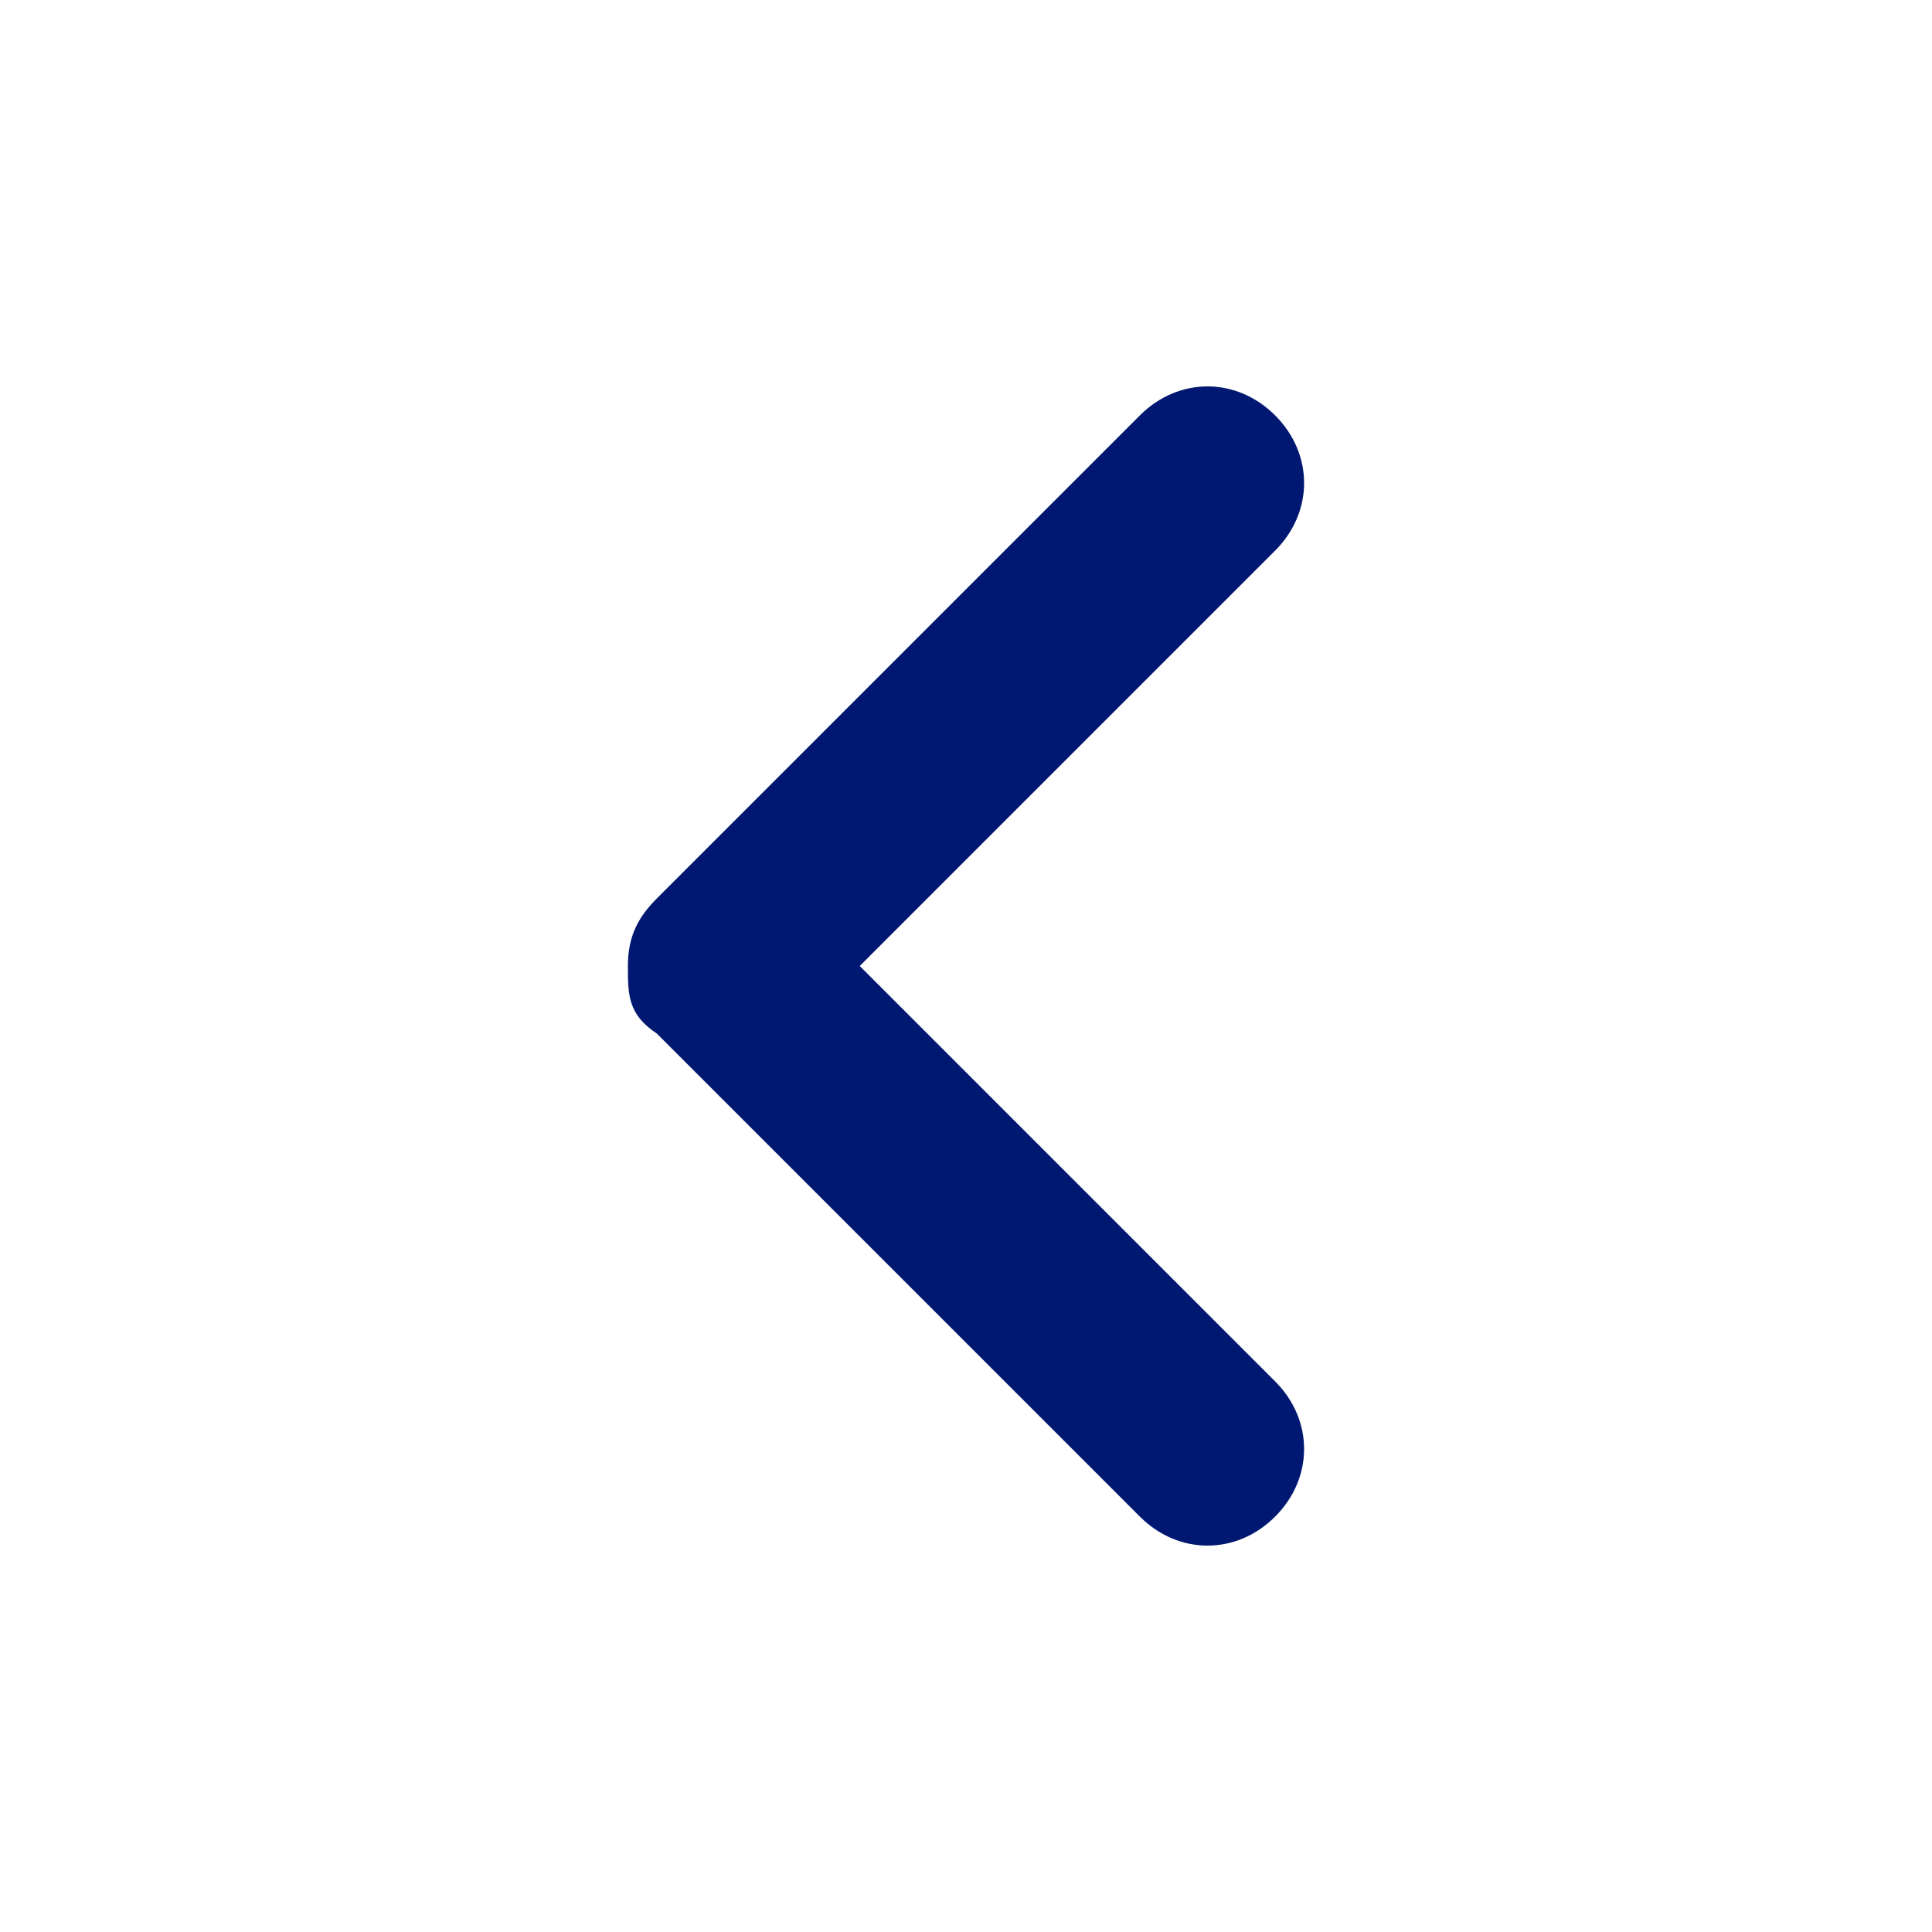
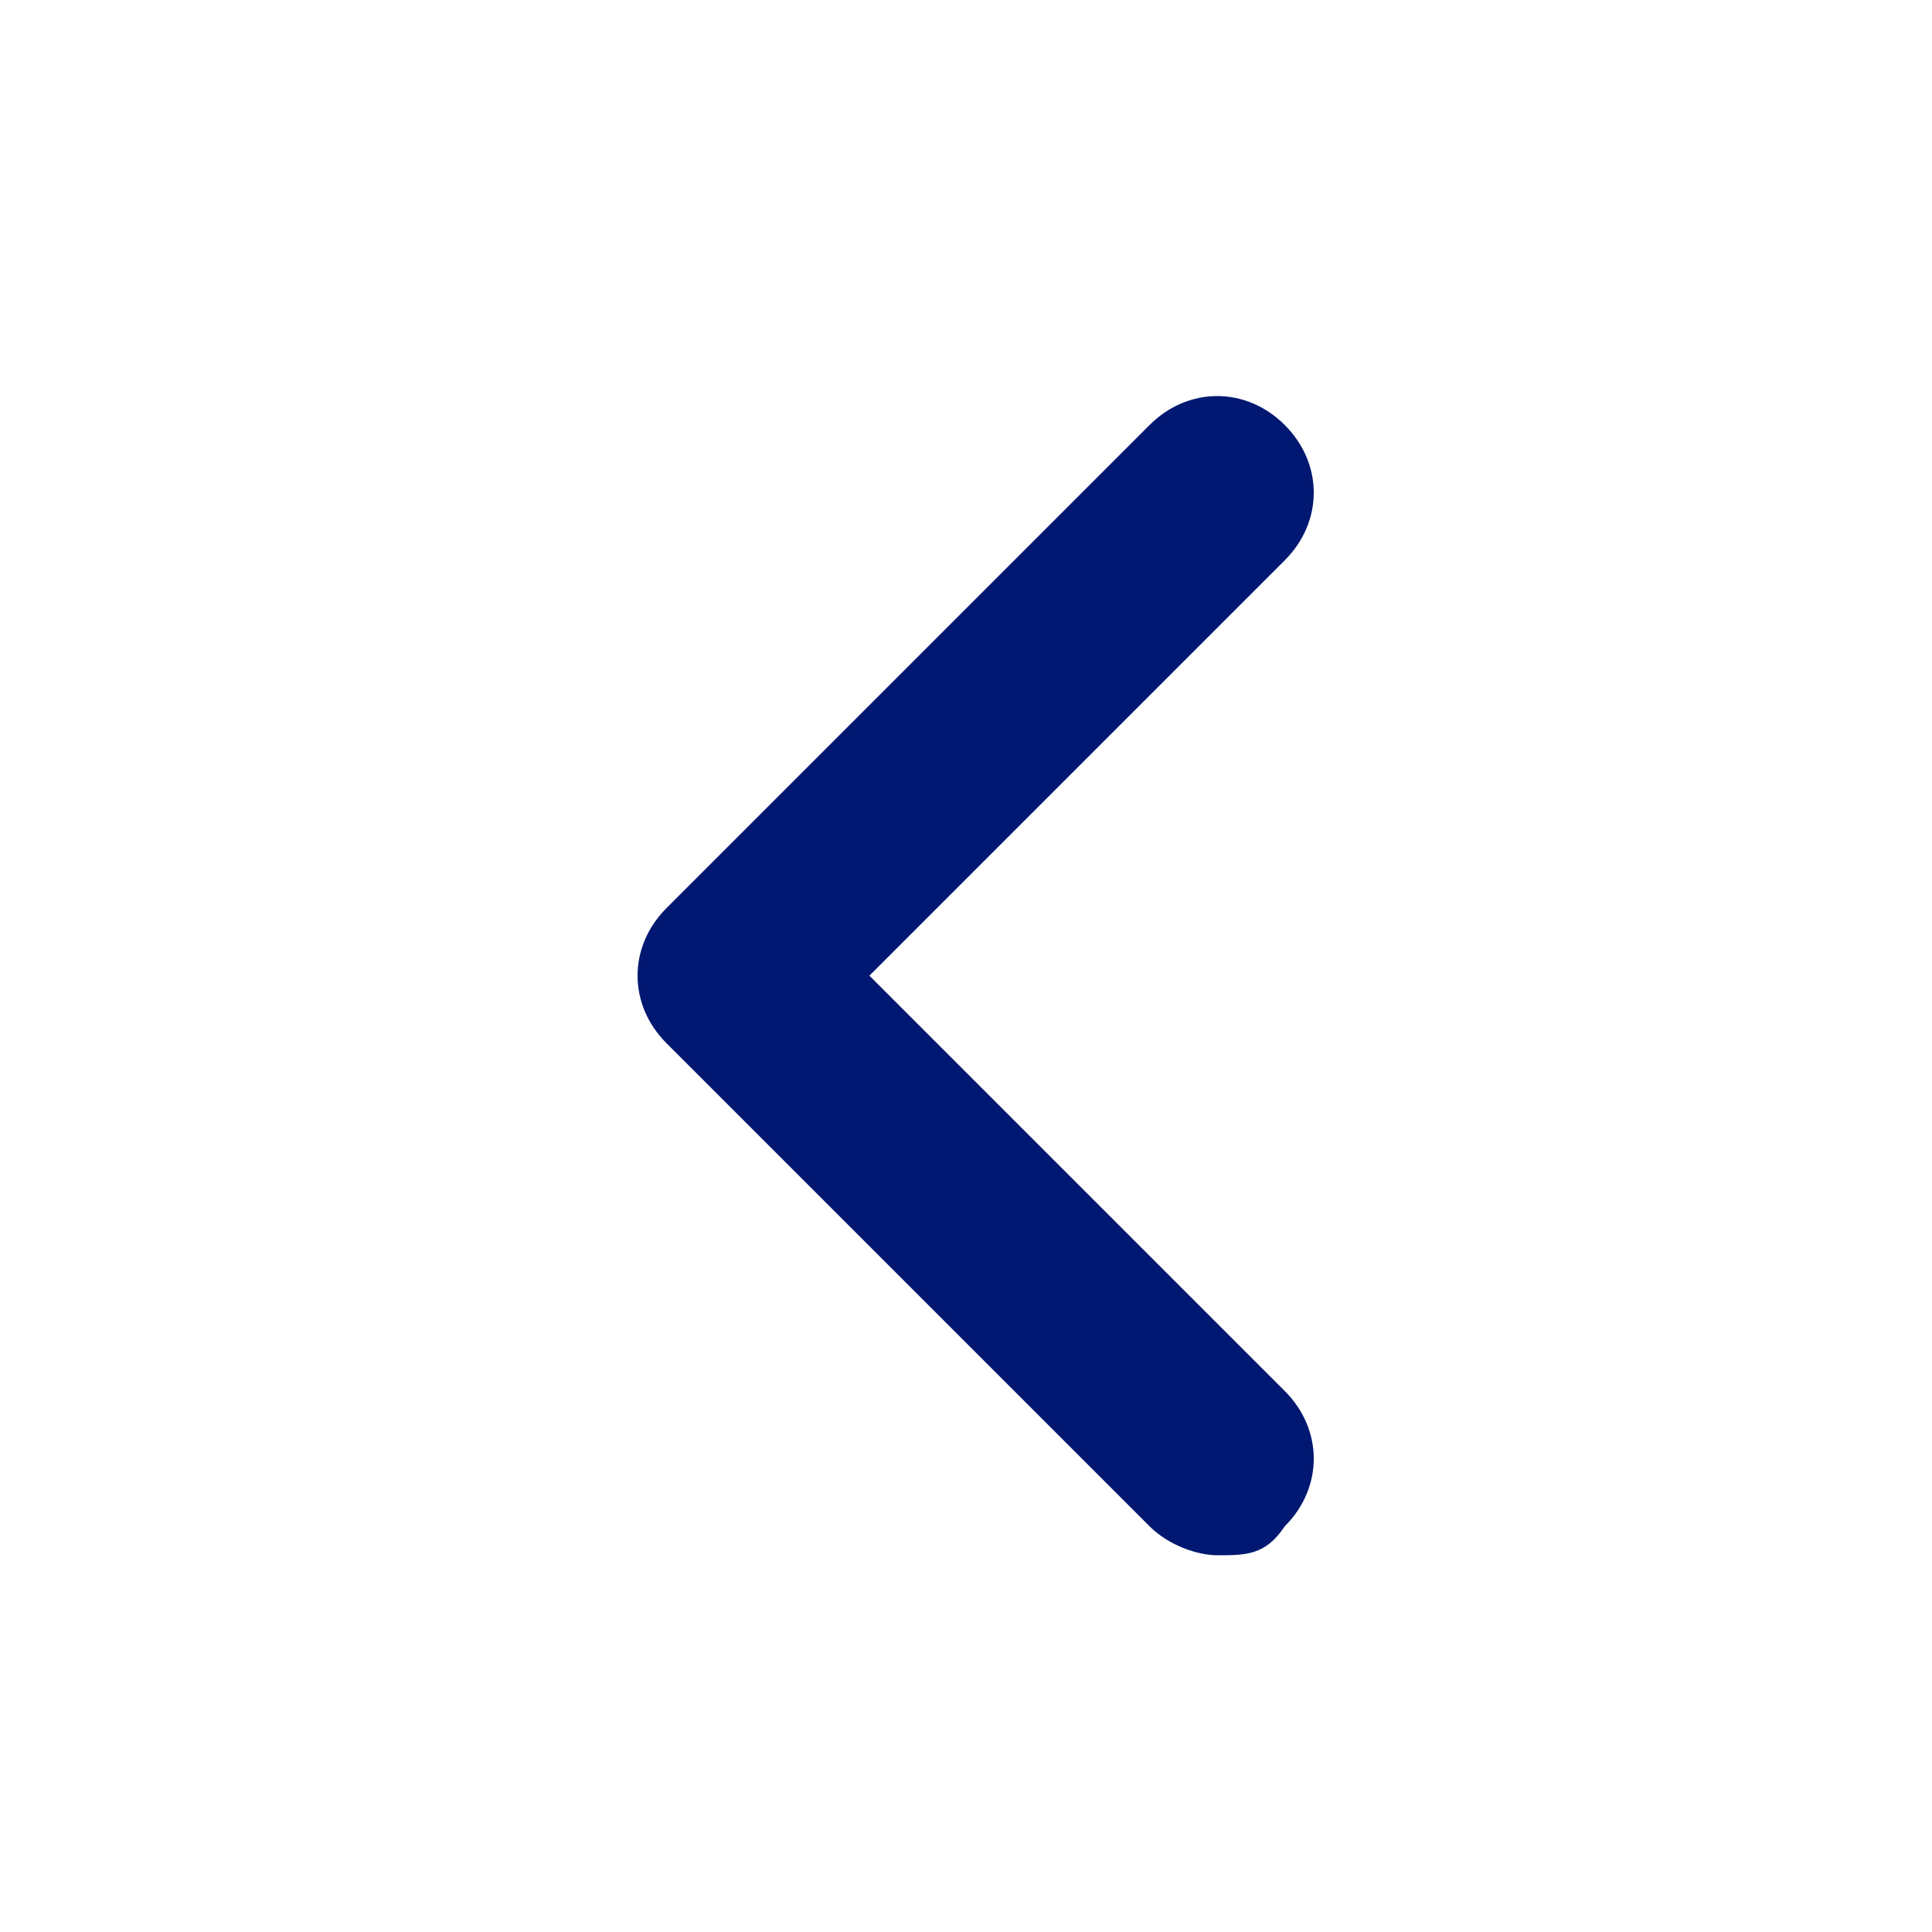
- <svg xmlns="http://www.w3.org/2000/svg" id="_レイヤー_1" version="1.1" viewBox="0 0 20 20">
+ <svg xmlns="http://www.w3.org/2000/svg" id="arrow" version="1.1" viewBox="0 0 20 20">
  <defs>
    <style>
      .st0 {
        fill: #001871;
      }
    </style>
  </defs>
-   <path class="st0" d="M13.2,14.3l-4.3-4.3,4.3-4.3c.4-.4.4-1,0-1.4s-1-.4-1.4,0l-5,5c-.2.2-.3.4-.3.7s0,.5.3.7l5,5c.4.4,1,.4,1.4,0s.4-1,0-1.4Z" />
+   <path class="st0" d="M12.6,16.1c.3,0,.5,0,.7-.3.4-.4.4-1,0-1.4l-4.3-4.3,4.3-4.3c.4-.4.4-1,0-1.4s-1-.4-1.4,0l-5,5c-.4.4-.4,1,0,1.4l5,5c.2.2.5.3.7.3Z" />
</svg>
